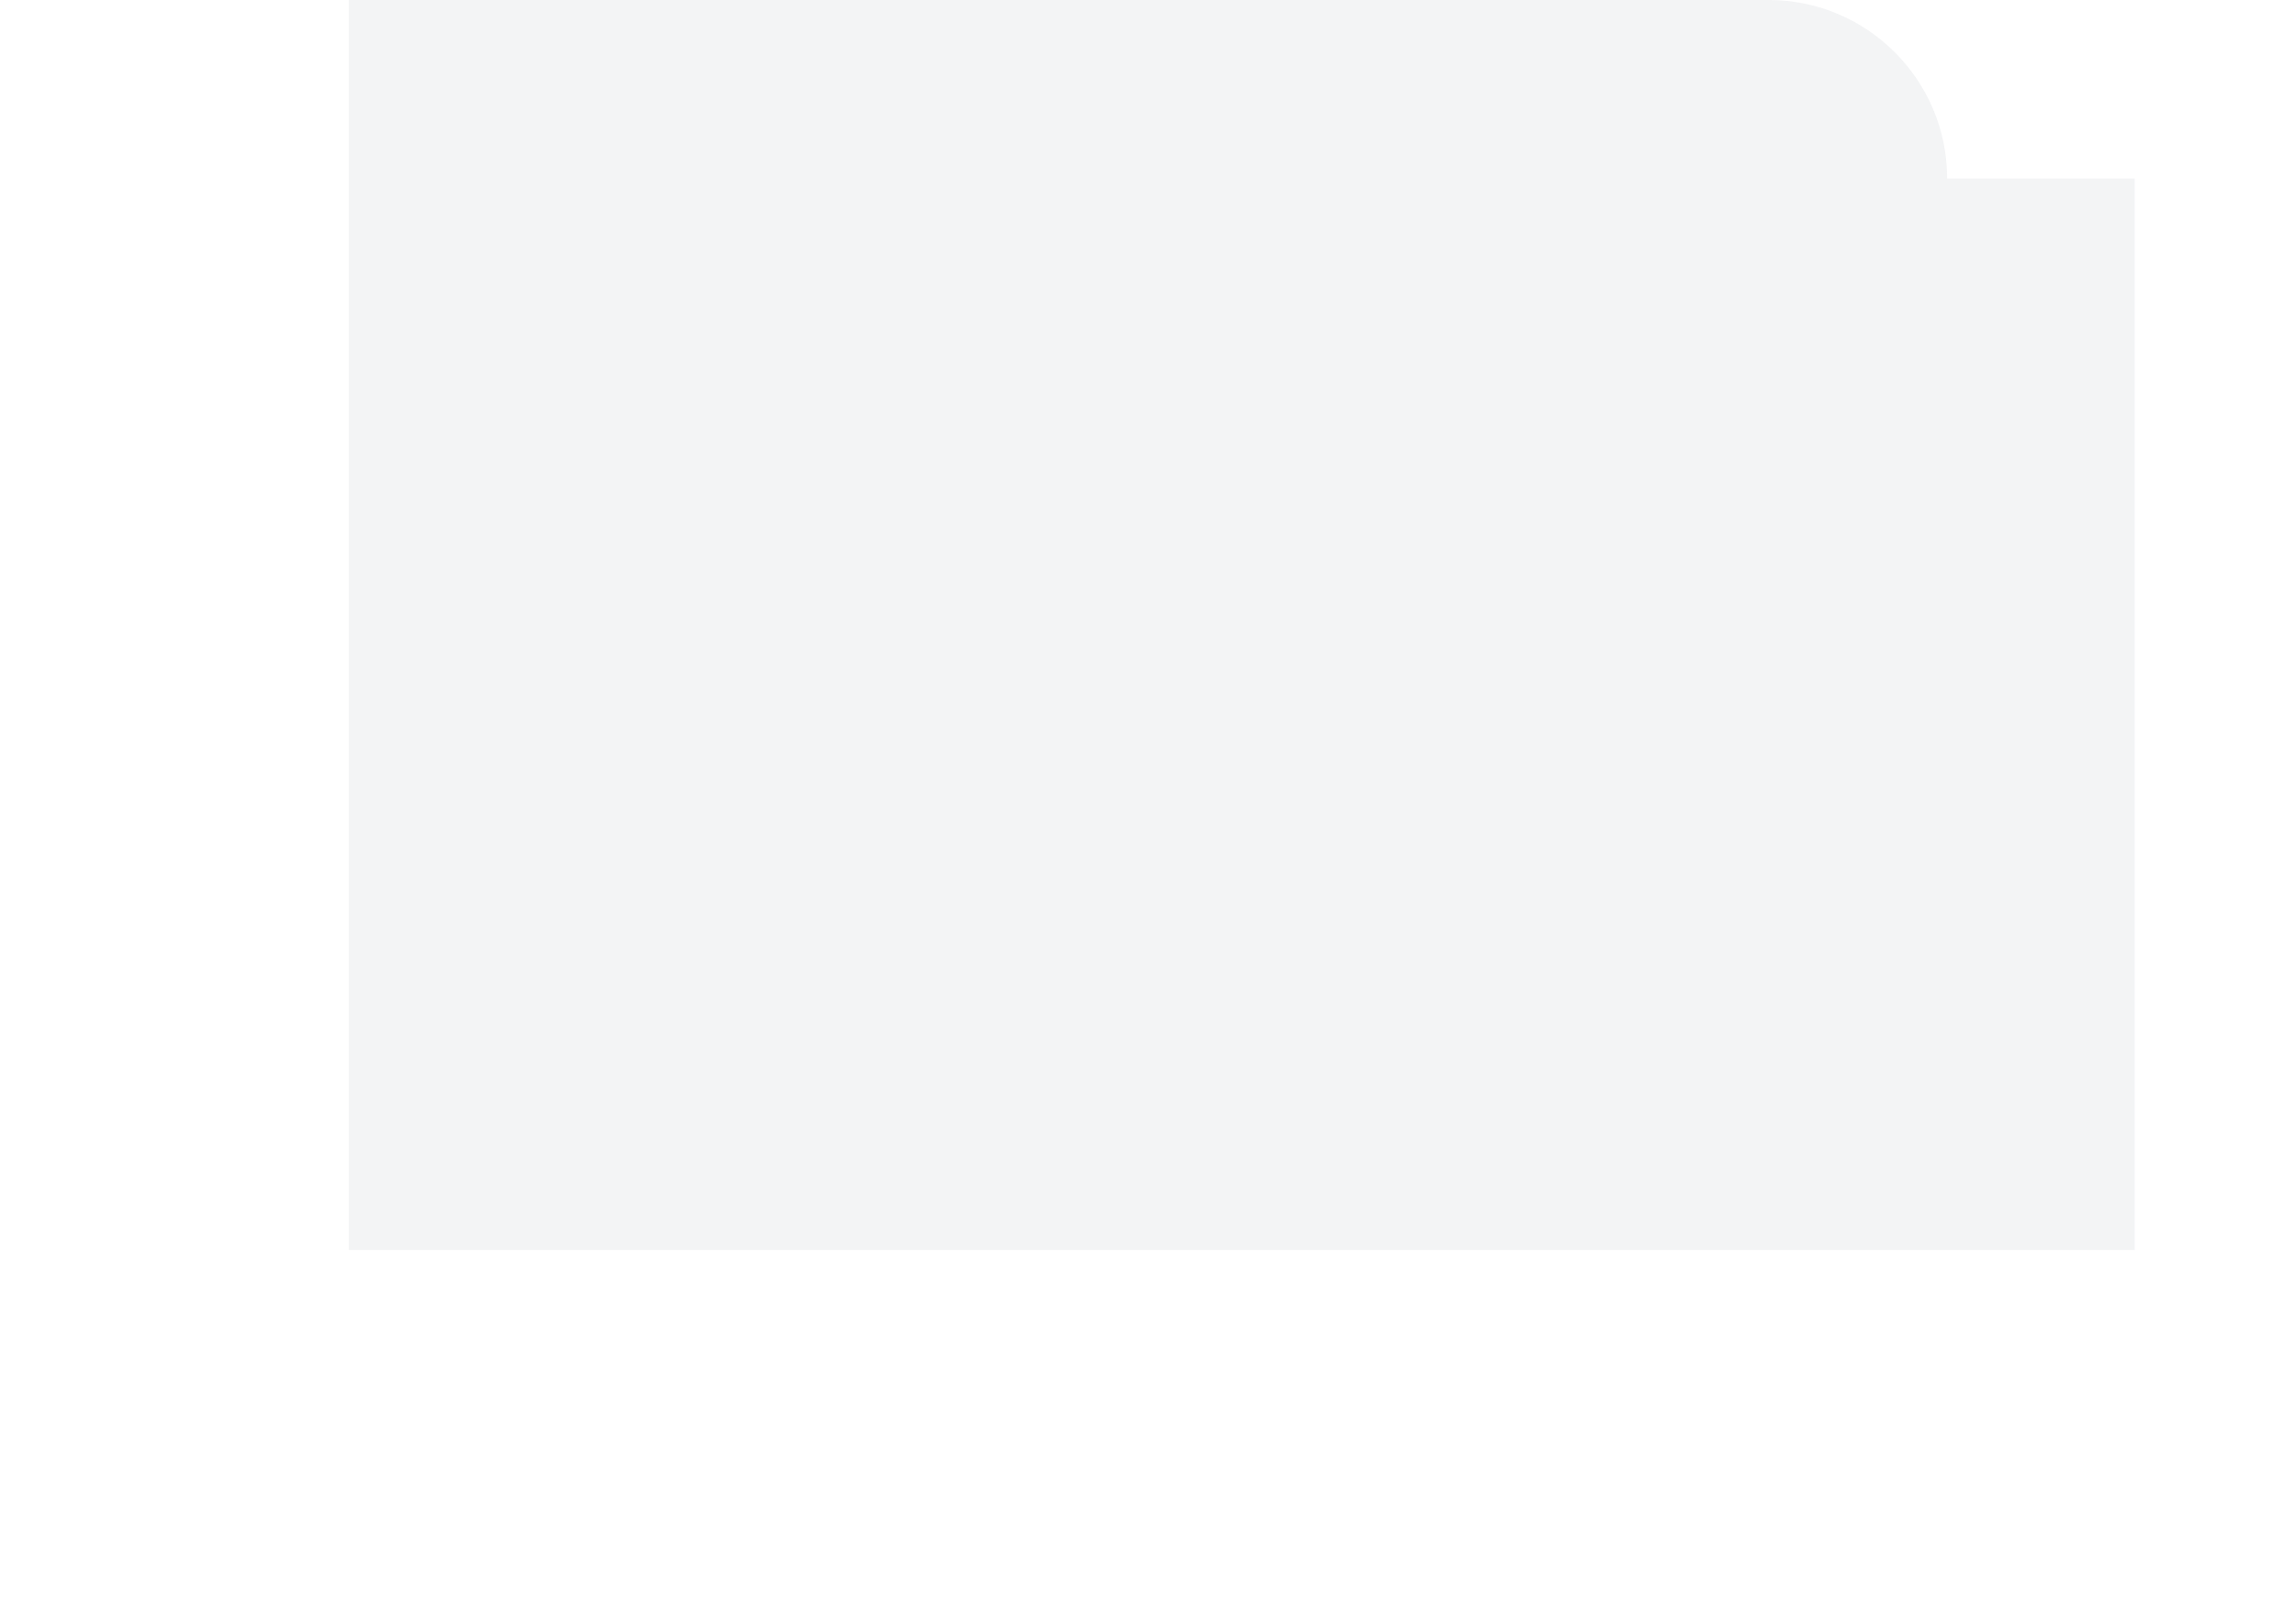
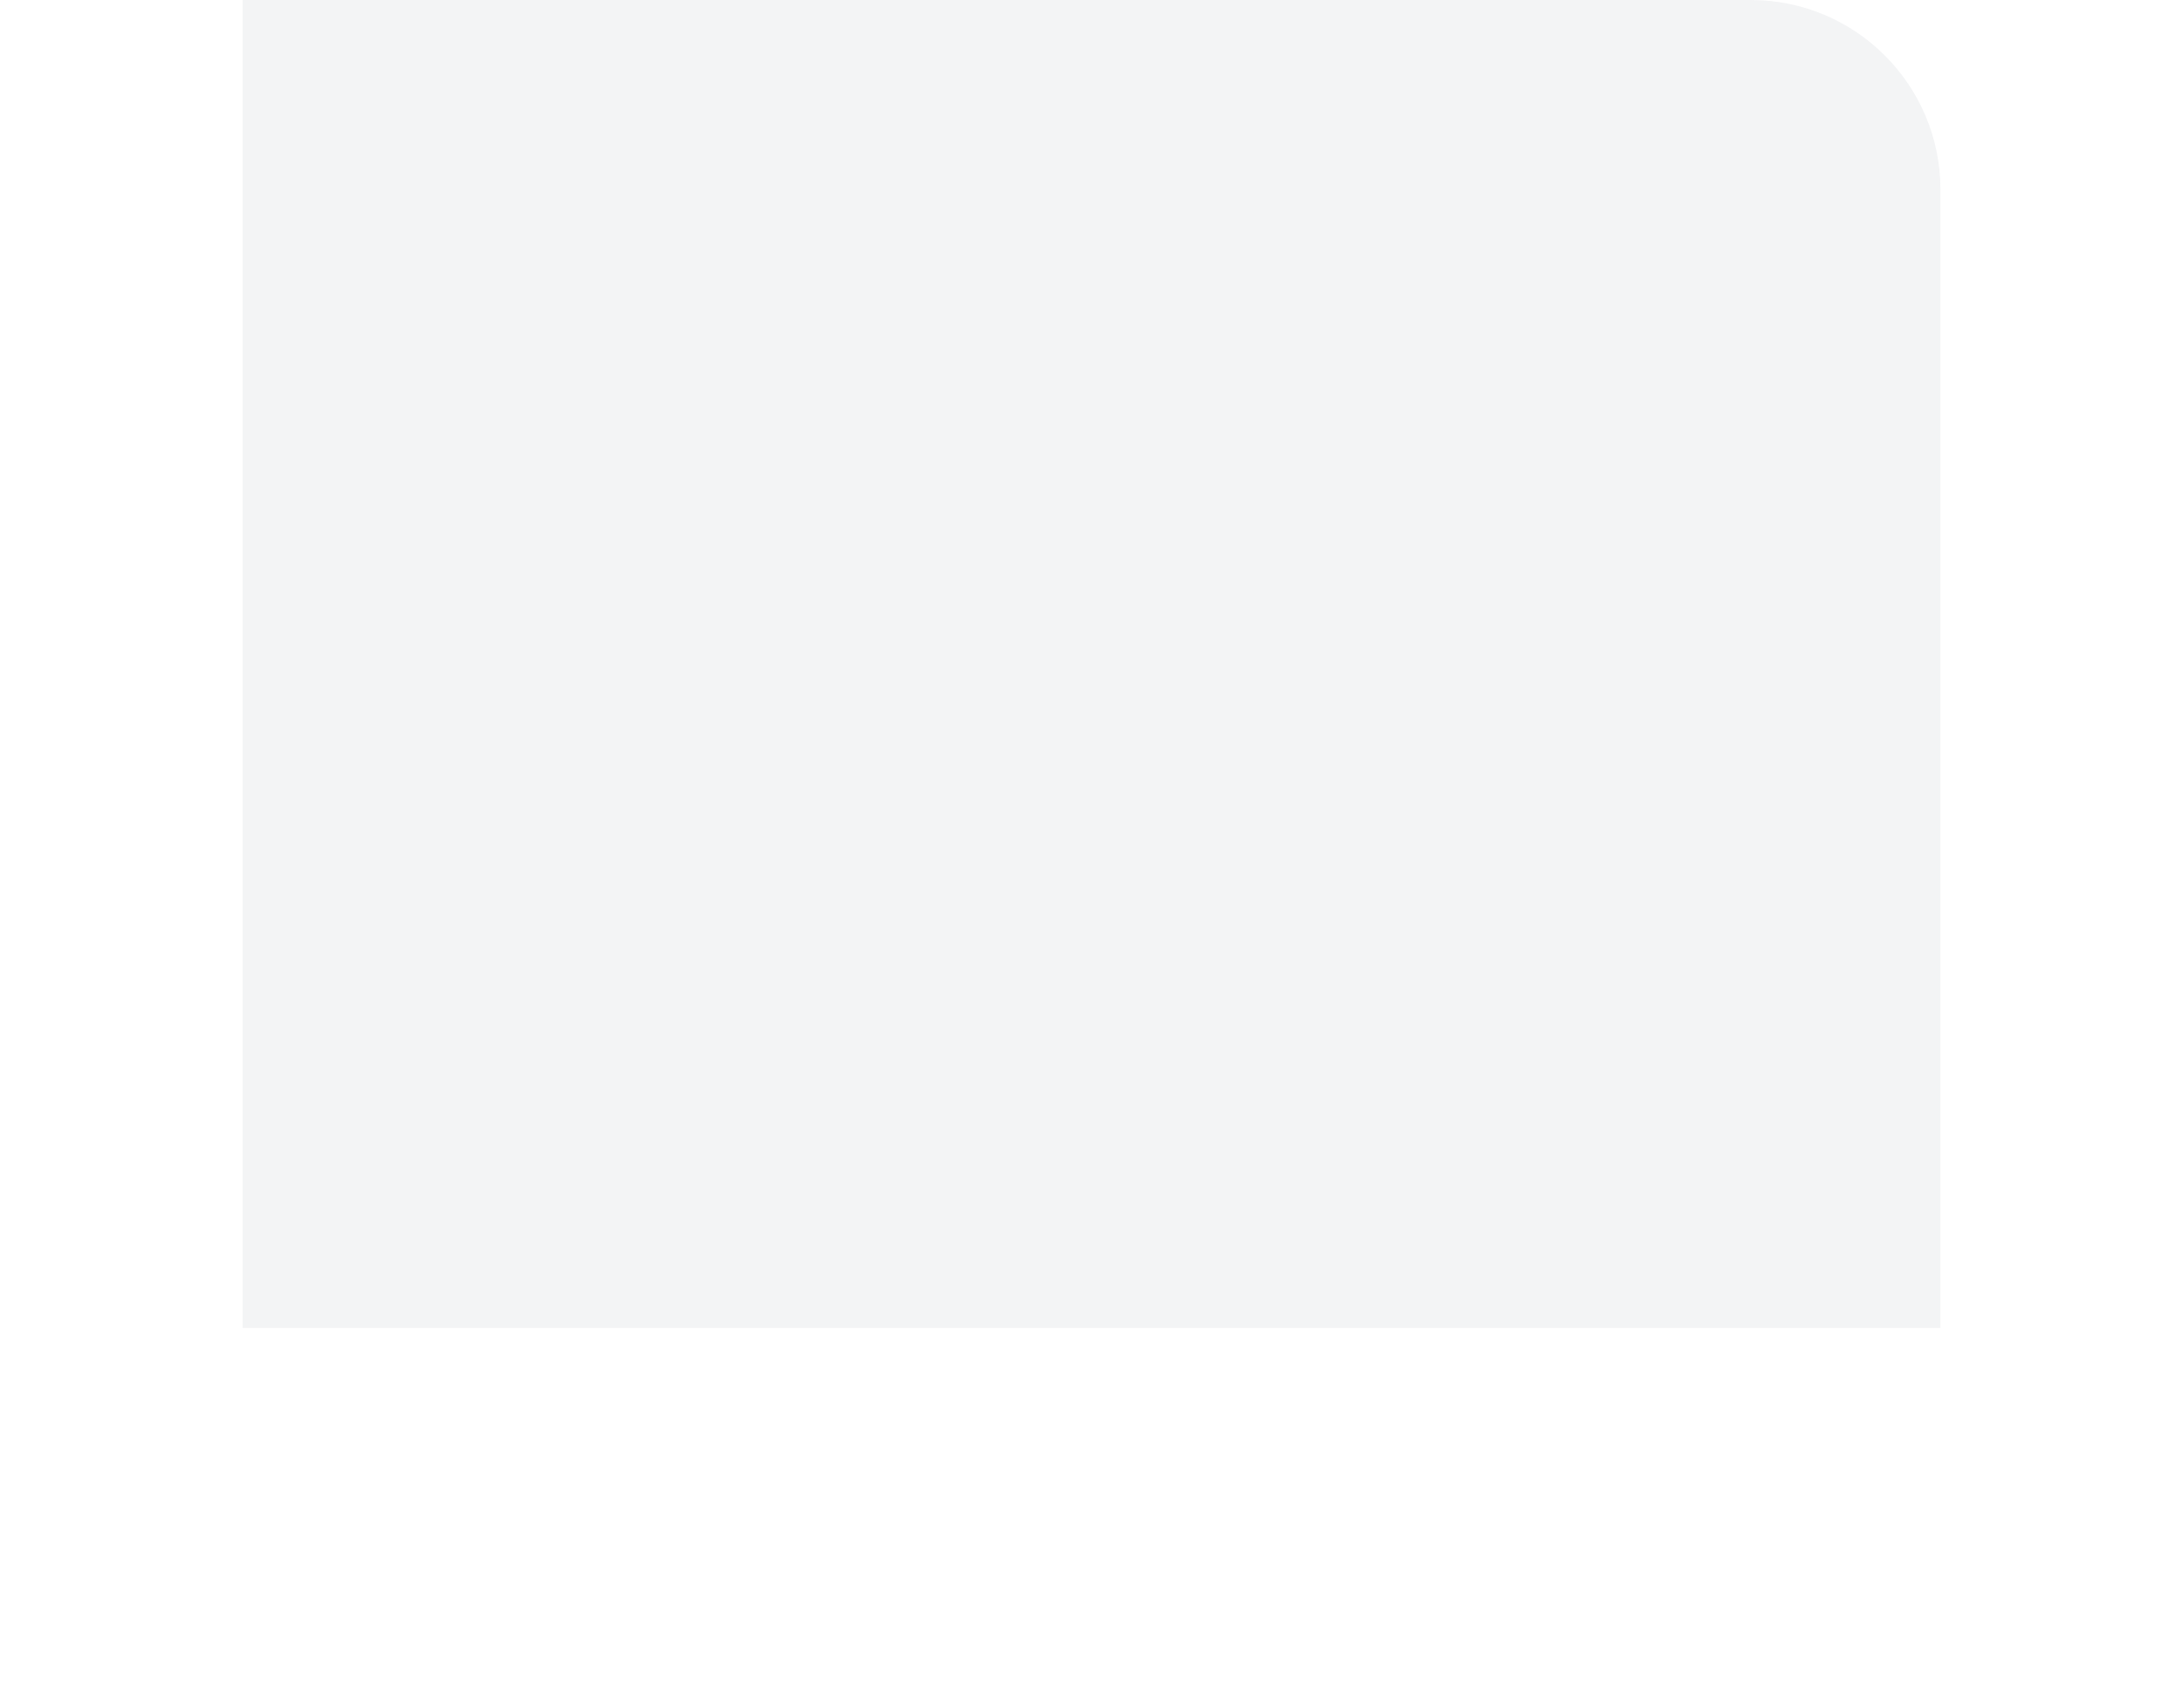
- <svg xmlns="http://www.w3.org/2000/svg" width="1000" height="700" viewBox="0 0 895 900" fill="none">
-   <path opacity="0.077" d="M895 100C895 44.772 850.228 0 795 0H0V700H1000V100Z" fill="#5C6779" />
+ <svg xmlns="http://www.w3.org/2000/svg" width="895" height="700" viewBox="0 0 895 900" fill="none">
+   <path opacity="0.077" d="M895 100C895 44.772 850.228 0 795 0H0V700H895V100Z" fill="#5C6779" />
</svg>
